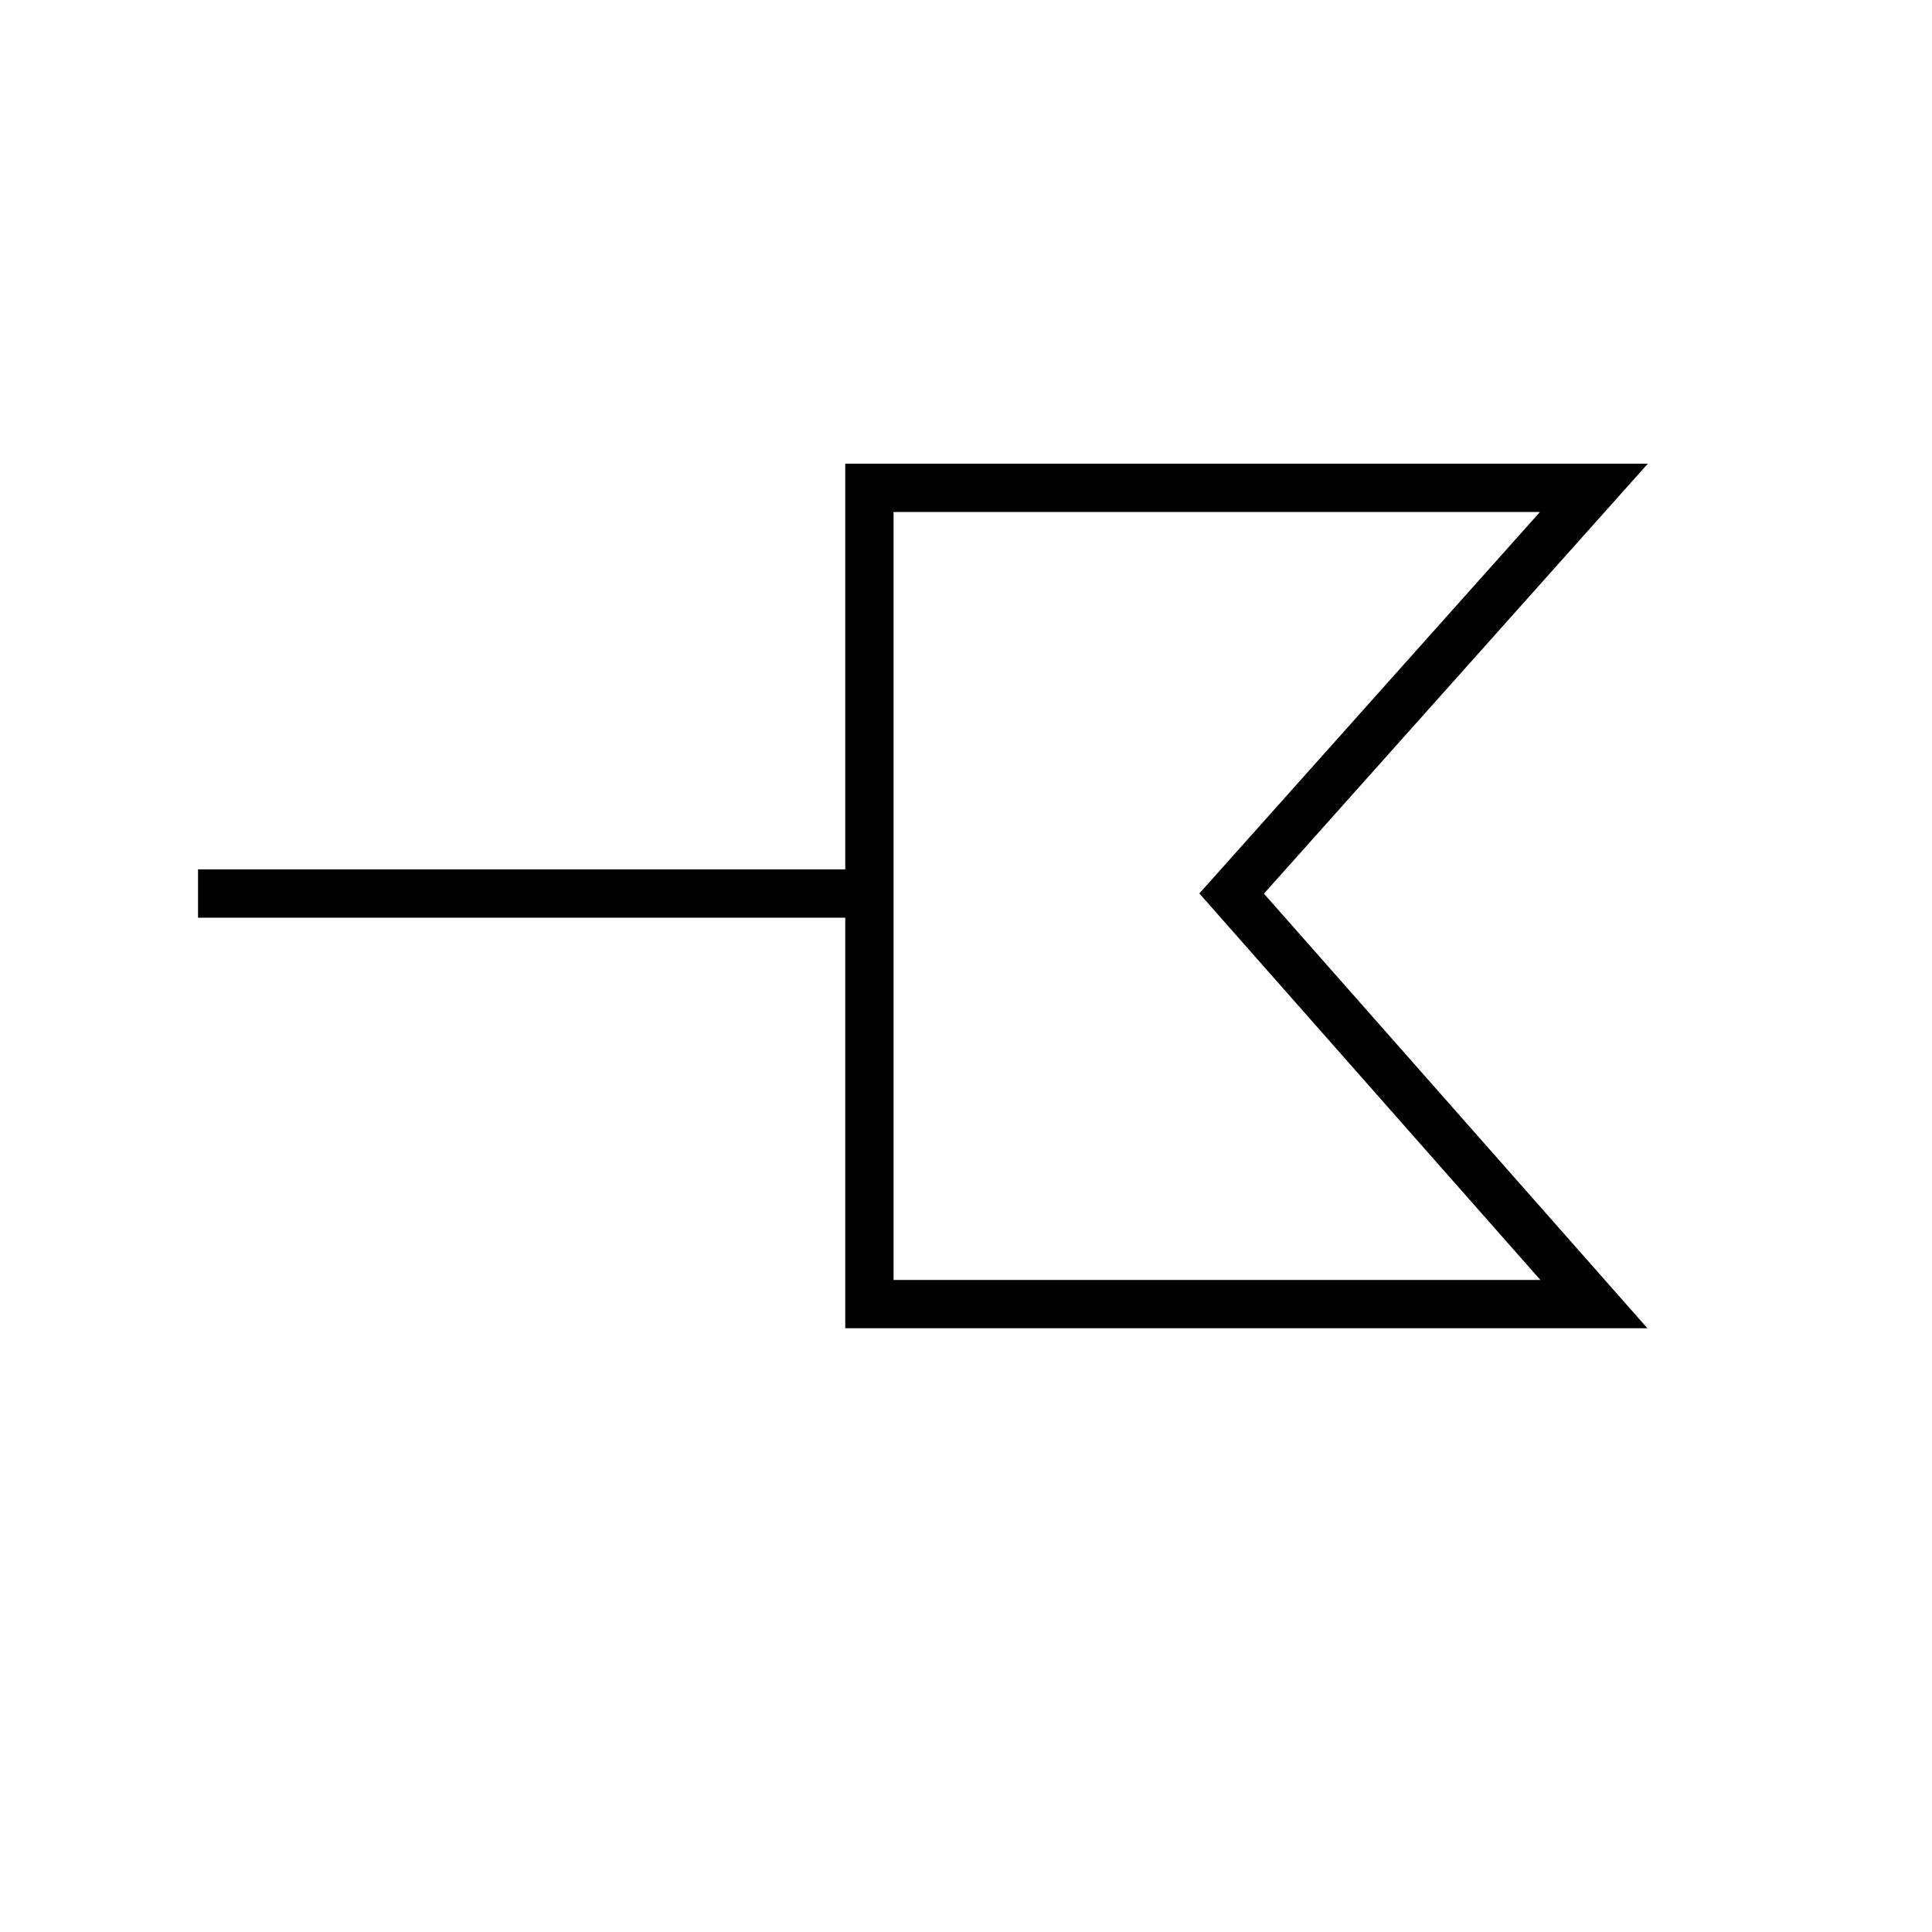
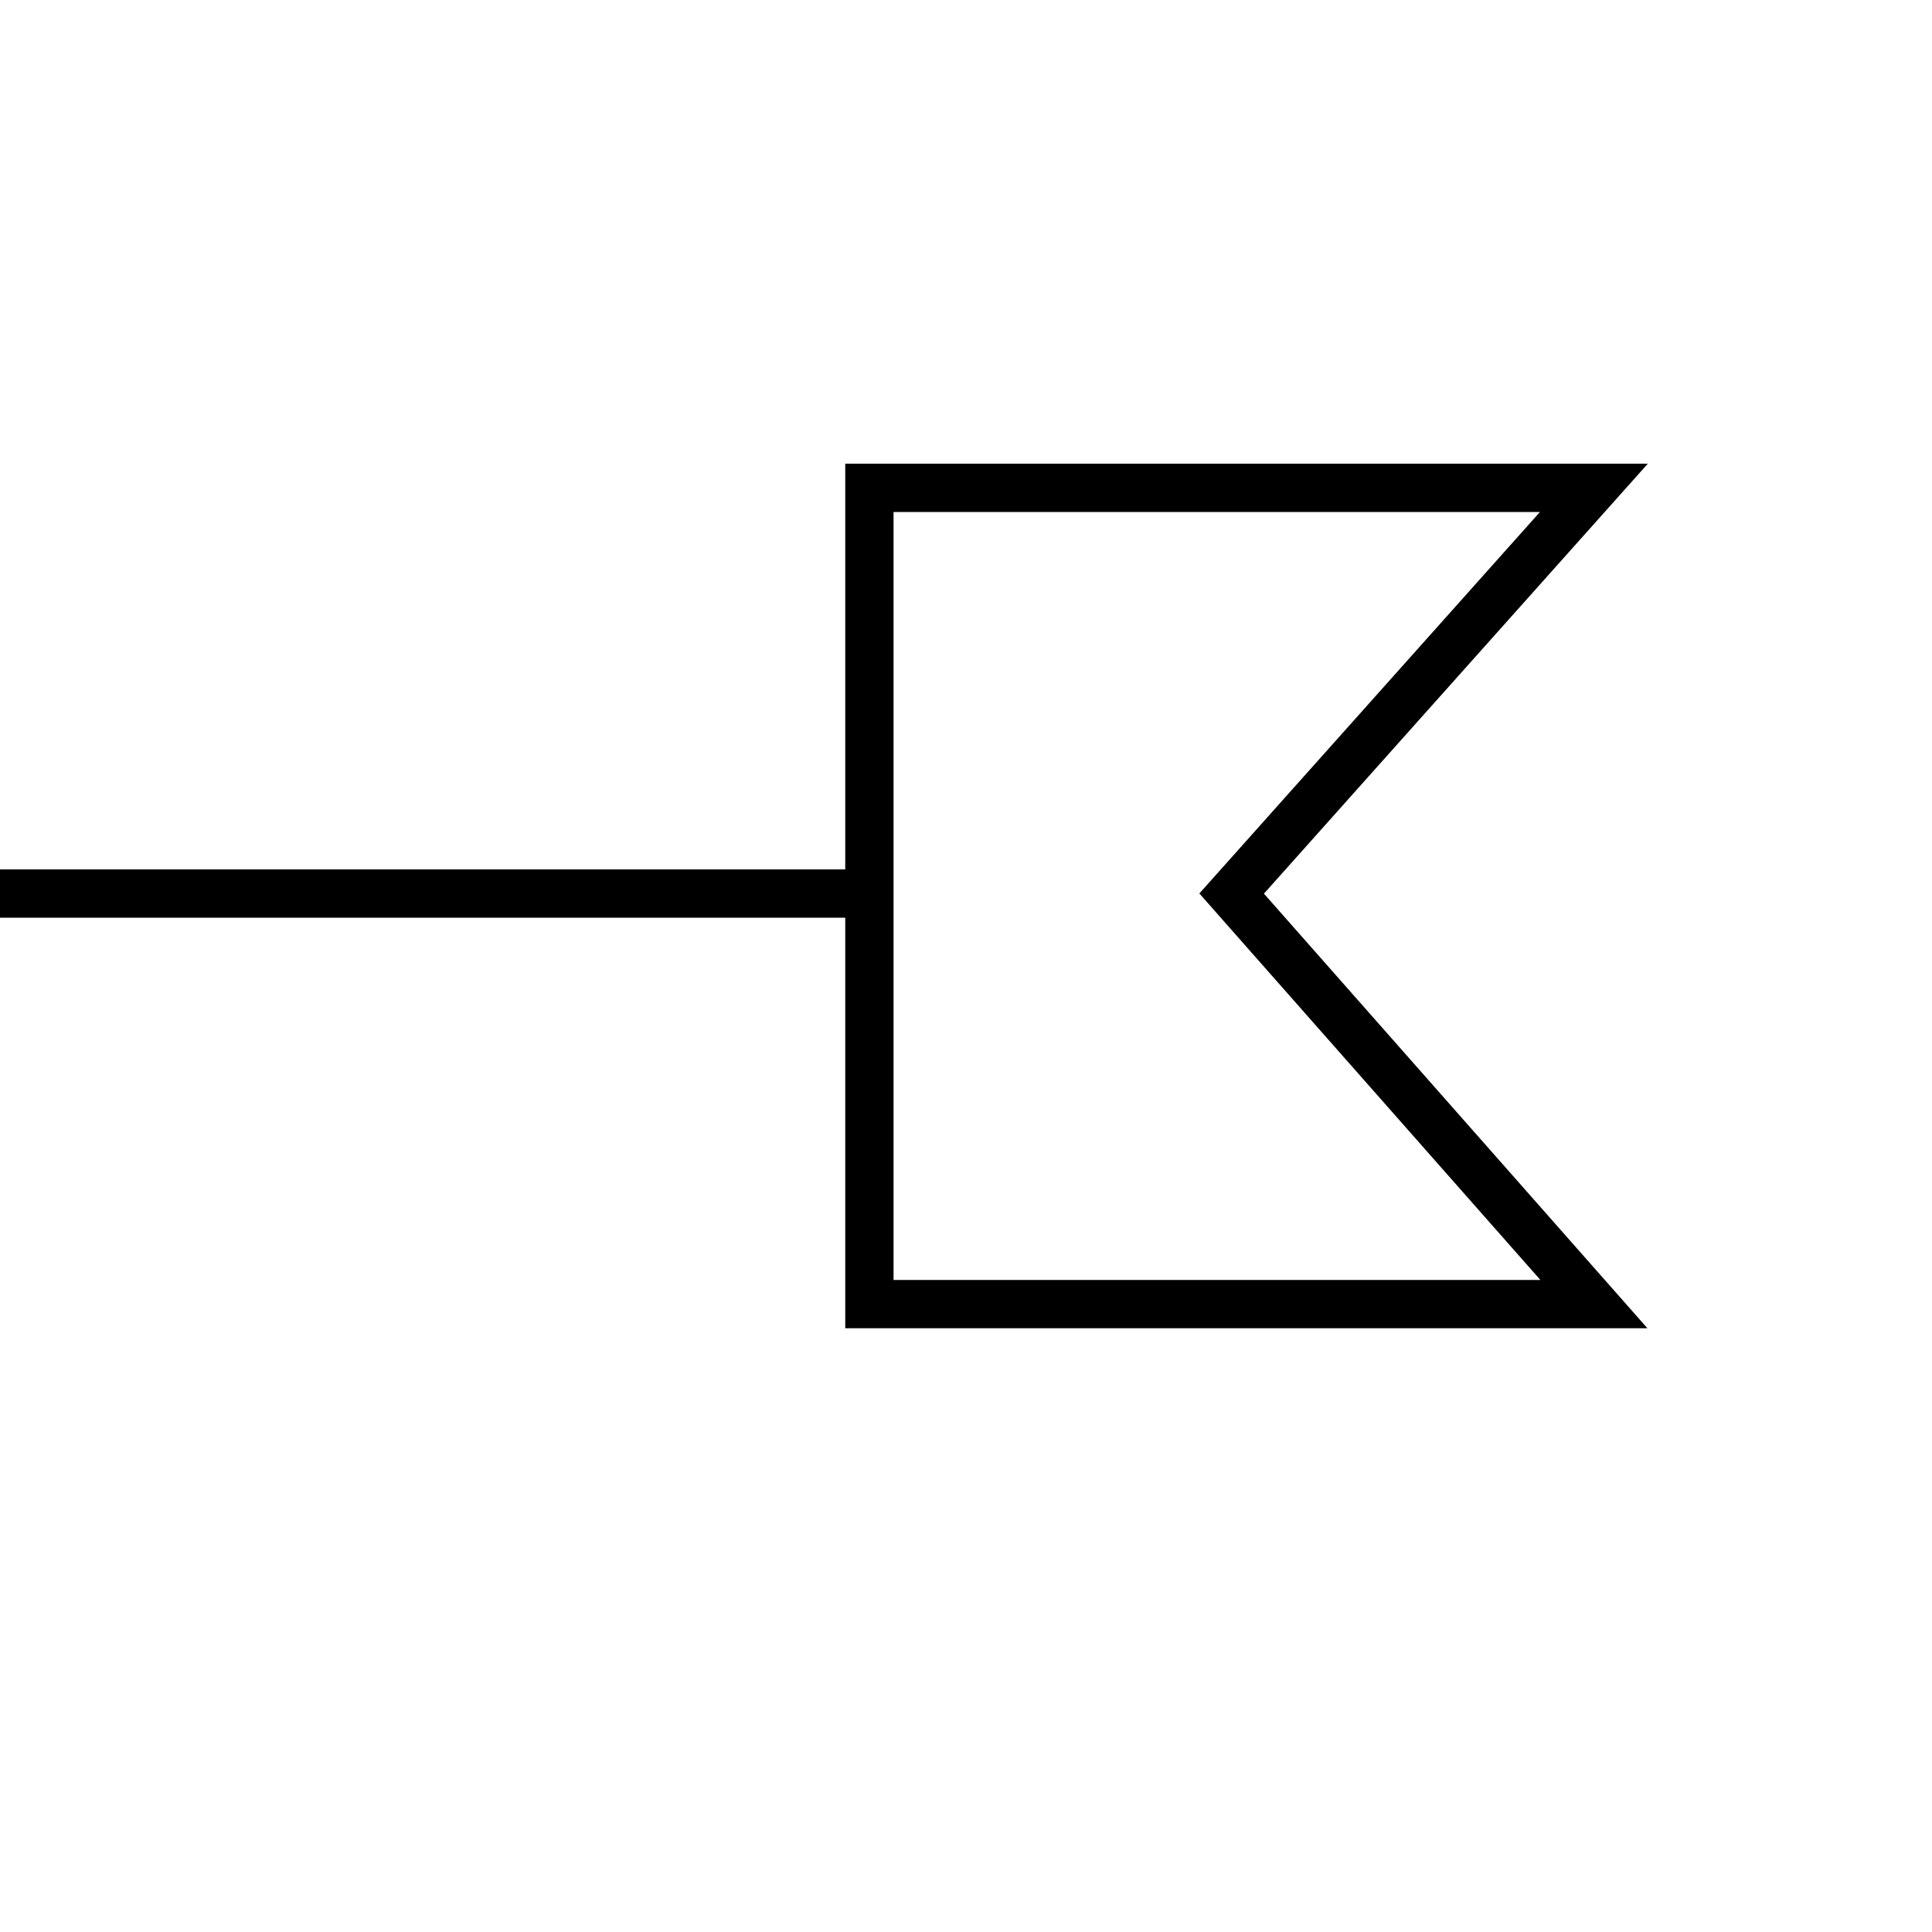
<svg xmlns="http://www.w3.org/2000/svg" version="1.1" id="Layer_1" x="0px" y="0px" viewBox="0 0 40 40" enable-background="new 0 0 40 40" xml:space="preserve">
-   <line fill="none" stroke="#000000" stroke-miterlimit="10" x1="18" y1="18.5" x2="4.1" y2="18.5" />
+   <line fill="none" stroke="#000000" stroke-miterlimit="10" x1="18" y1="18.5" x2="0" y2="18.5" />
  <polygon fill="none" stroke="#000000" stroke-miterlimit="10" points="18,10.1 33,10.1 25.5,18.5 33,27 18,27 " />
</svg>
